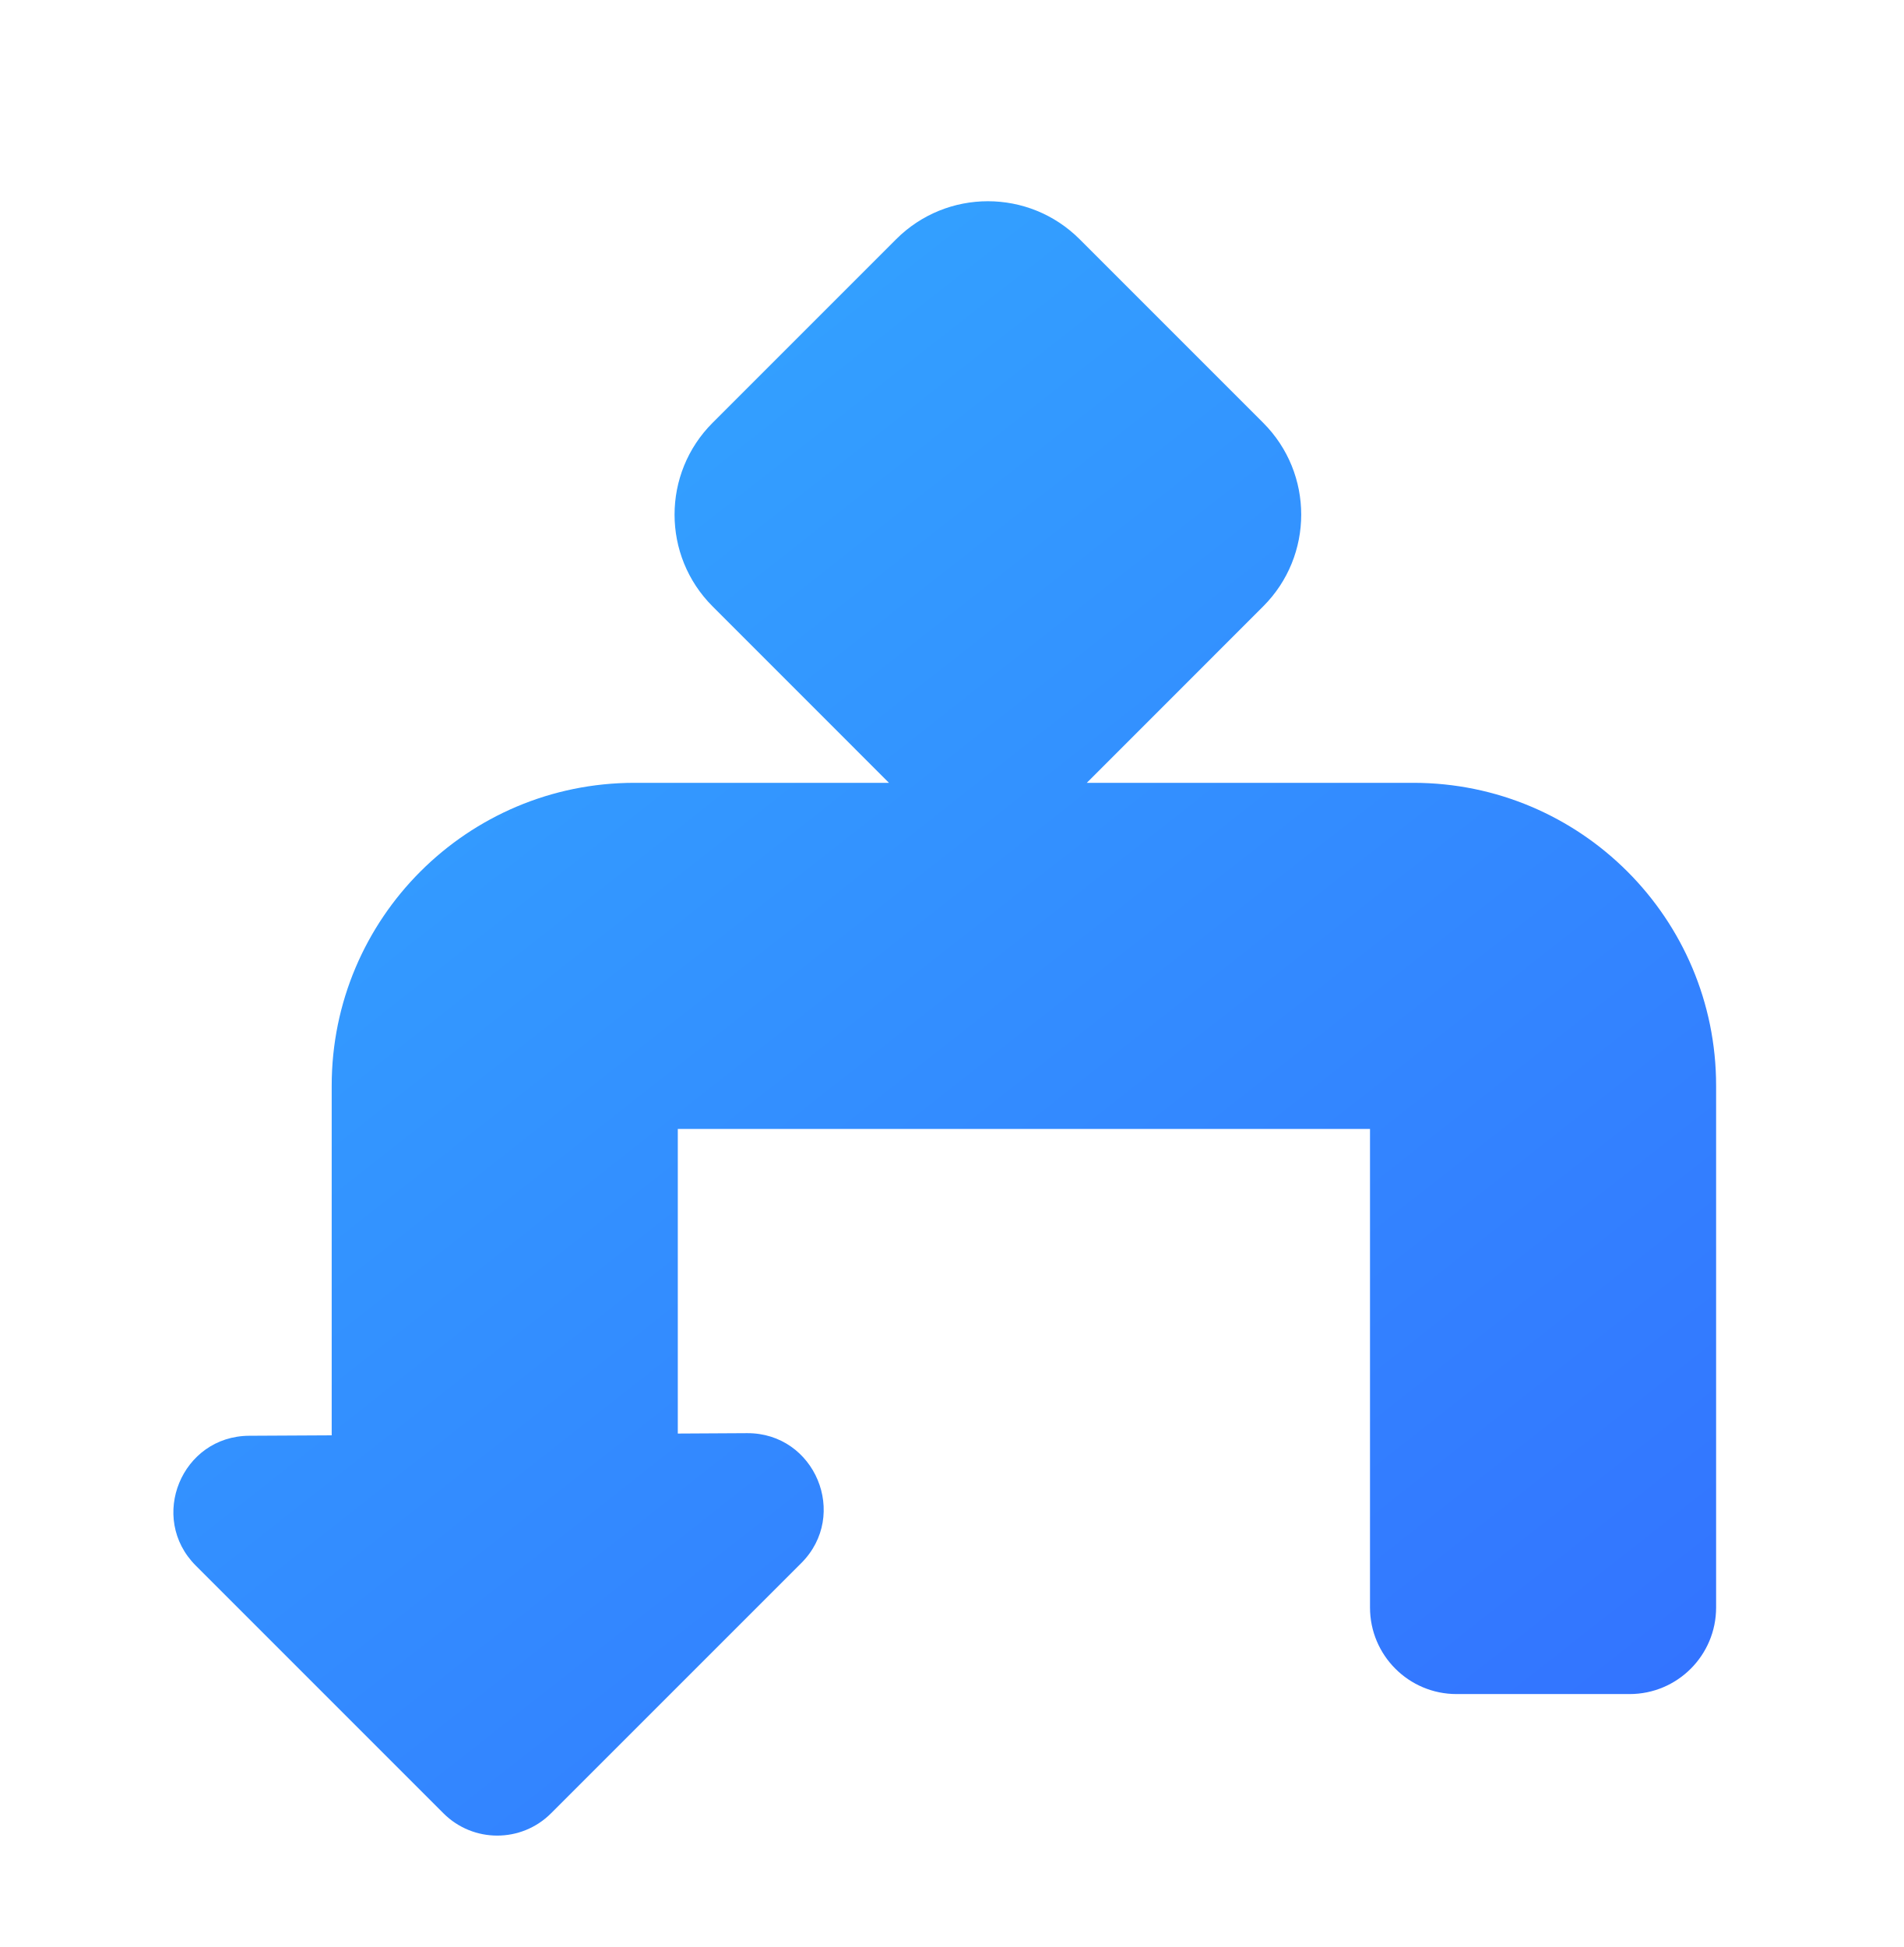
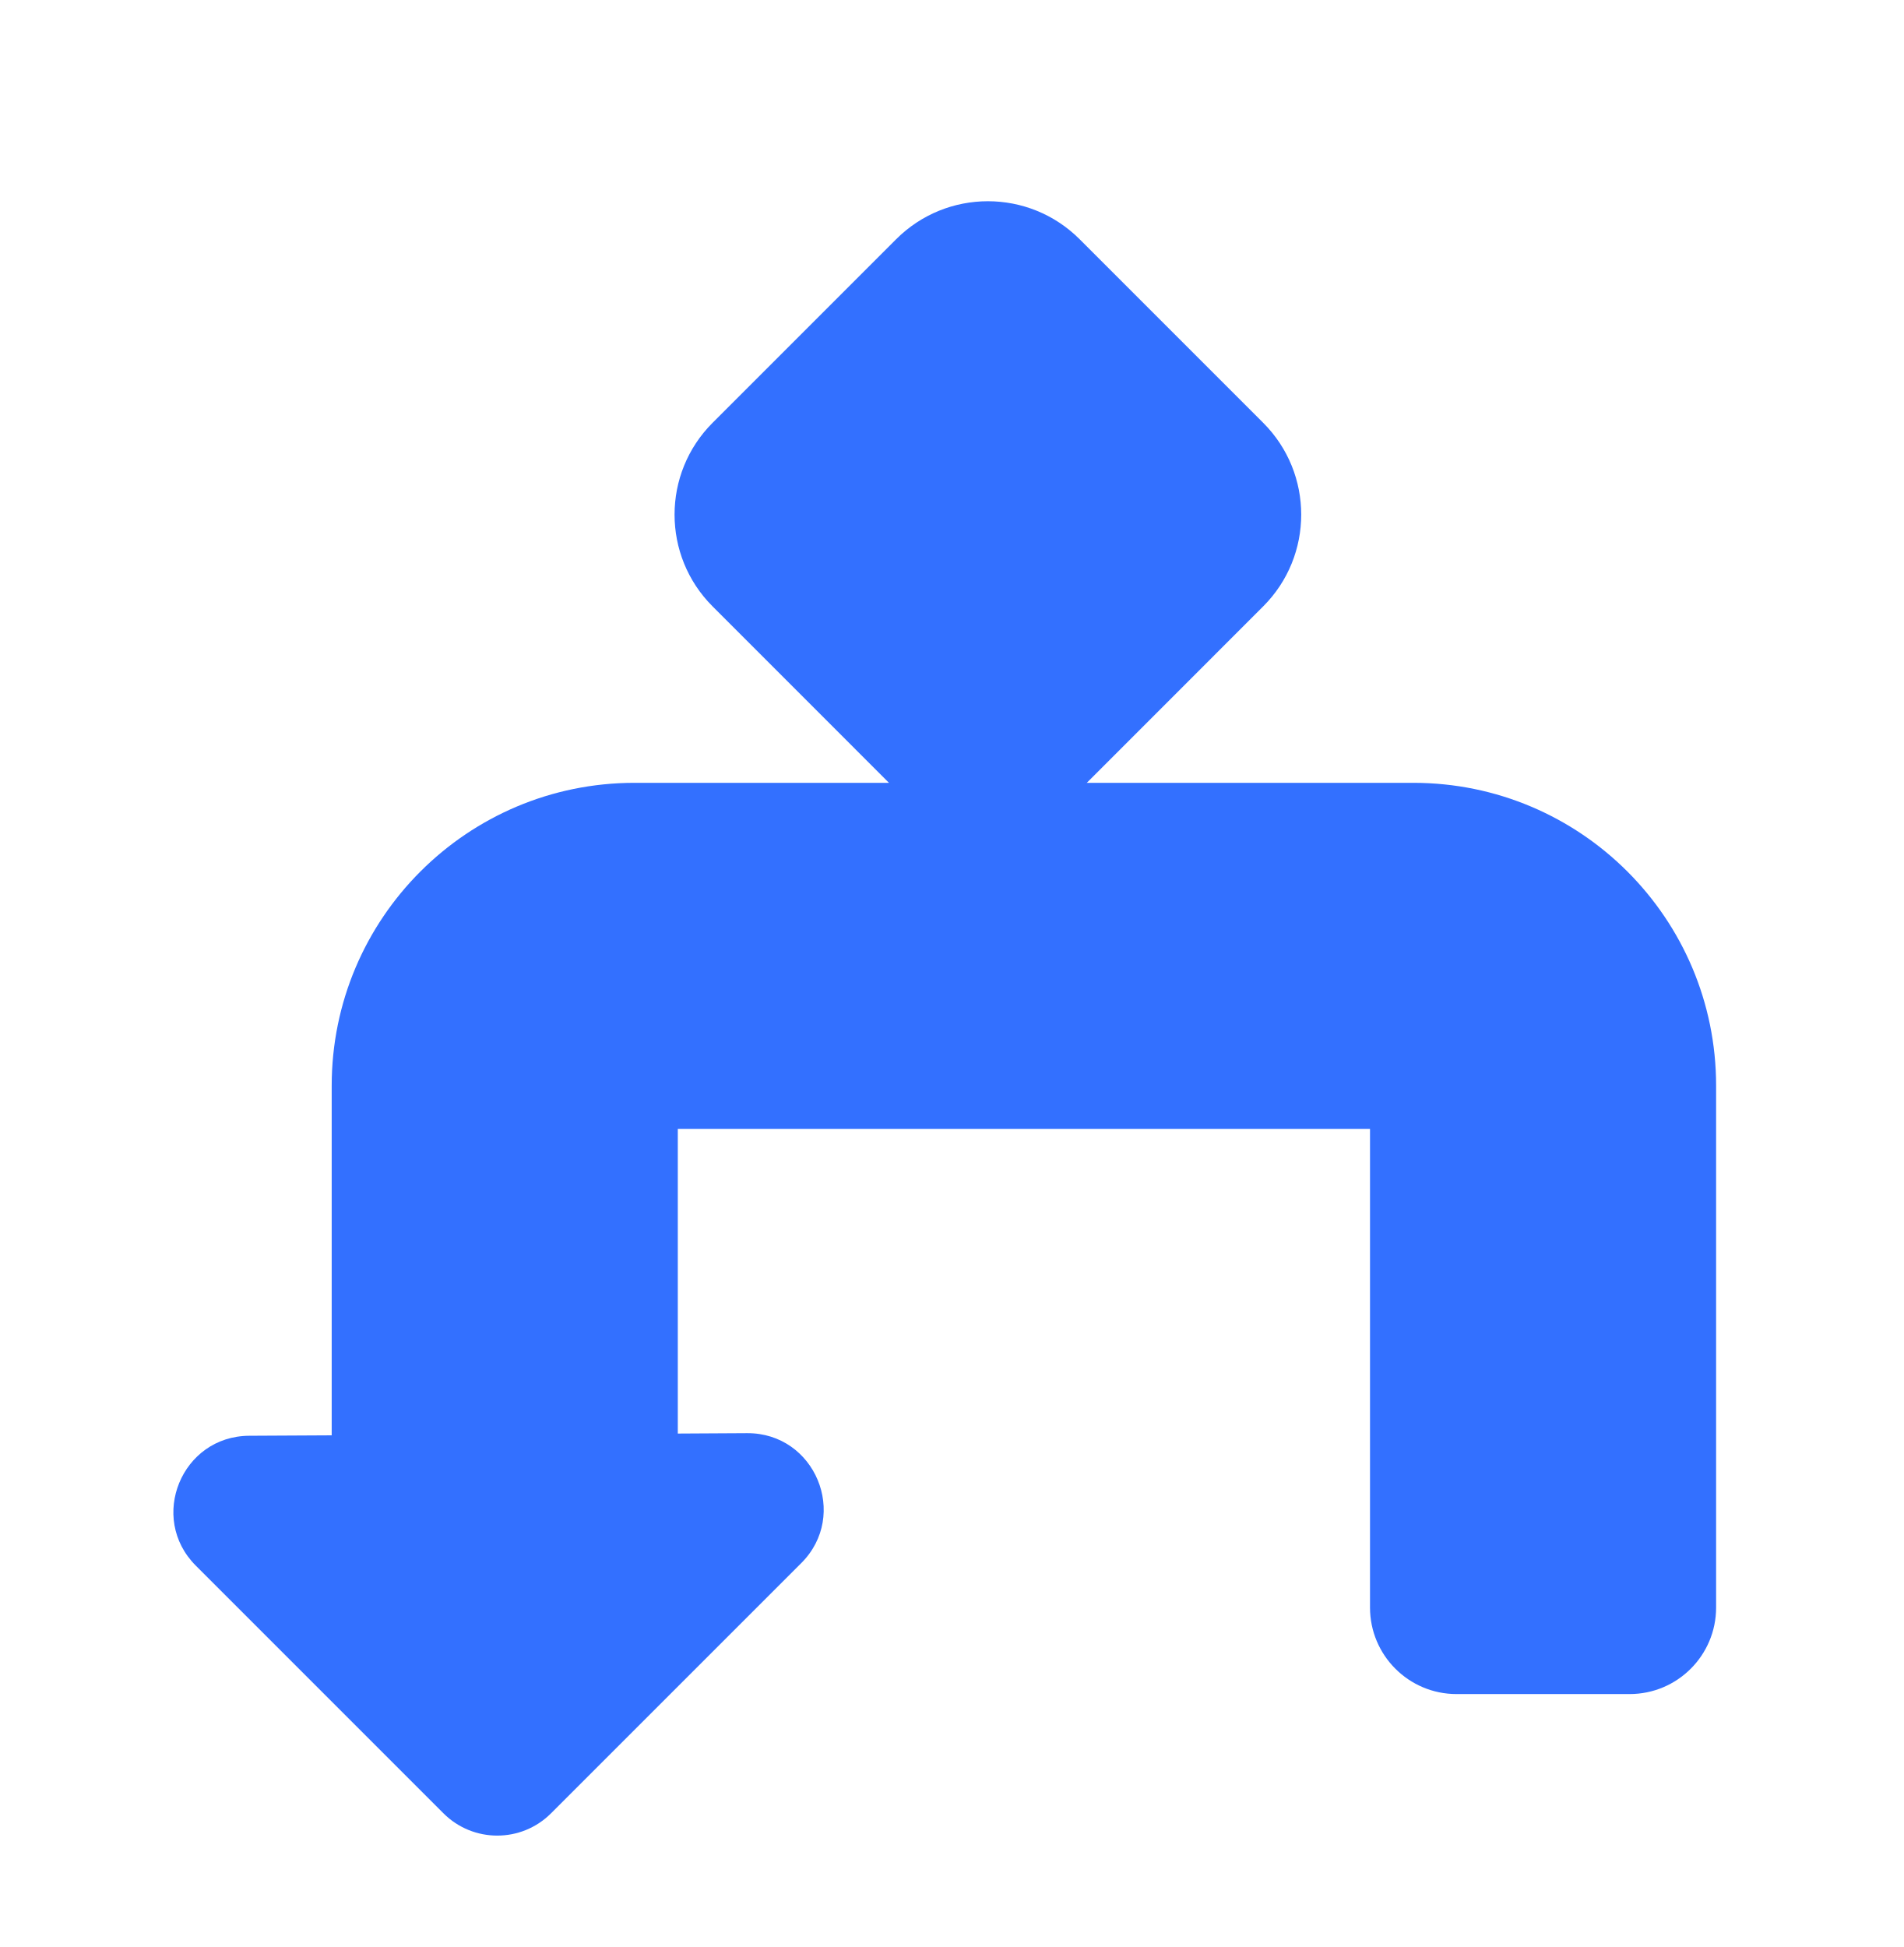
- <svg xmlns="http://www.w3.org/2000/svg" width="44" height="45" viewBox="0 0 44 45" fill="none" class="injected-svg" data-src="https://lf3-static.bytednsdoc.com/obj/eden-cn/uvpahtvabh_lm_zhhwh/ljhwZthlaukjlkulzlp/activity_icons/exclusive-split-0518.svg">
-   <path fill-rule="evenodd" clip-rule="evenodd" d="M16.471 14.015C15.299 12.844 15.299 10.944 16.471 9.772L20.713 5.53C21.885 4.358 23.784 4.358 24.956 5.53L29.198 9.772C30.37 10.944 30.37 12.844 29.198 14.015L25.121 18.093H32.667C36.533 18.093 39.667 21.227 39.667 25.093V33.154V33.327V37.154C39.667 38.258 38.772 39.154 37.667 39.154H33.667C32.563 39.154 31.667 38.258 31.667 37.154V33.327V33.154V26.093H23.595H15.667V33.133L17.268 33.124C18.84 33.116 19.632 35.016 18.521 36.127L12.737 41.91C12.051 42.597 10.937 42.597 10.25 41.91L4.526 36.186C3.421 35.081 4.198 33.192 5.76 33.184L7.667 33.174V25.093C7.667 21.227 10.801 18.093 14.667 18.093H20.548L16.471 14.015Z" fill="url(#paint0_linear_2752_183702-7)" />
-   <defs>
-     <linearGradient id="paint0_linear_2752_183702-7" x1="38.52" y1="43.392" x2="8.097" y2="4.698" gradientUnits="userSpaceOnUse">
-       <stop stop-color="#3370FF" />
-       <stop offset="0.998" stop-color="#33A9FF" />
-     </linearGradient>
-   </defs>
+ <svg xmlns="http://www.w3.org/2000/svg" width="44" height="45" viewBox="0 0 44 45" fill="none">
+   <path fill-rule="evenodd" clip-rule="evenodd" d="M16.471 14.015C15.299 12.844 15.299 10.944 16.471 9.772L20.713 5.53C21.885 4.358 23.784 4.358 24.956 5.53L29.198 9.772C30.37 10.944 30.37 12.844 29.198 14.015L25.121 18.093H32.667C36.533 18.093 39.667 21.227 39.667 25.093V33.154V33.327V37.154C39.667 38.258 38.772 39.154 37.667 39.154H33.667C32.563 39.154 31.667 38.258 31.667 37.154V33.327V33.154V26.093H23.595H15.667V33.133L17.268 33.124C18.84 33.116 19.632 35.016 18.521 36.127L12.737 41.91C12.051 42.597 10.937 42.597 10.25 41.91L4.526 36.186C3.421 35.081 4.198 33.192 5.76 33.184L7.667 33.174V25.093C7.667 21.227 10.801 18.093 14.667 18.093H20.548L16.471 14.015Z" fill="#3370FF" />
</svg>
